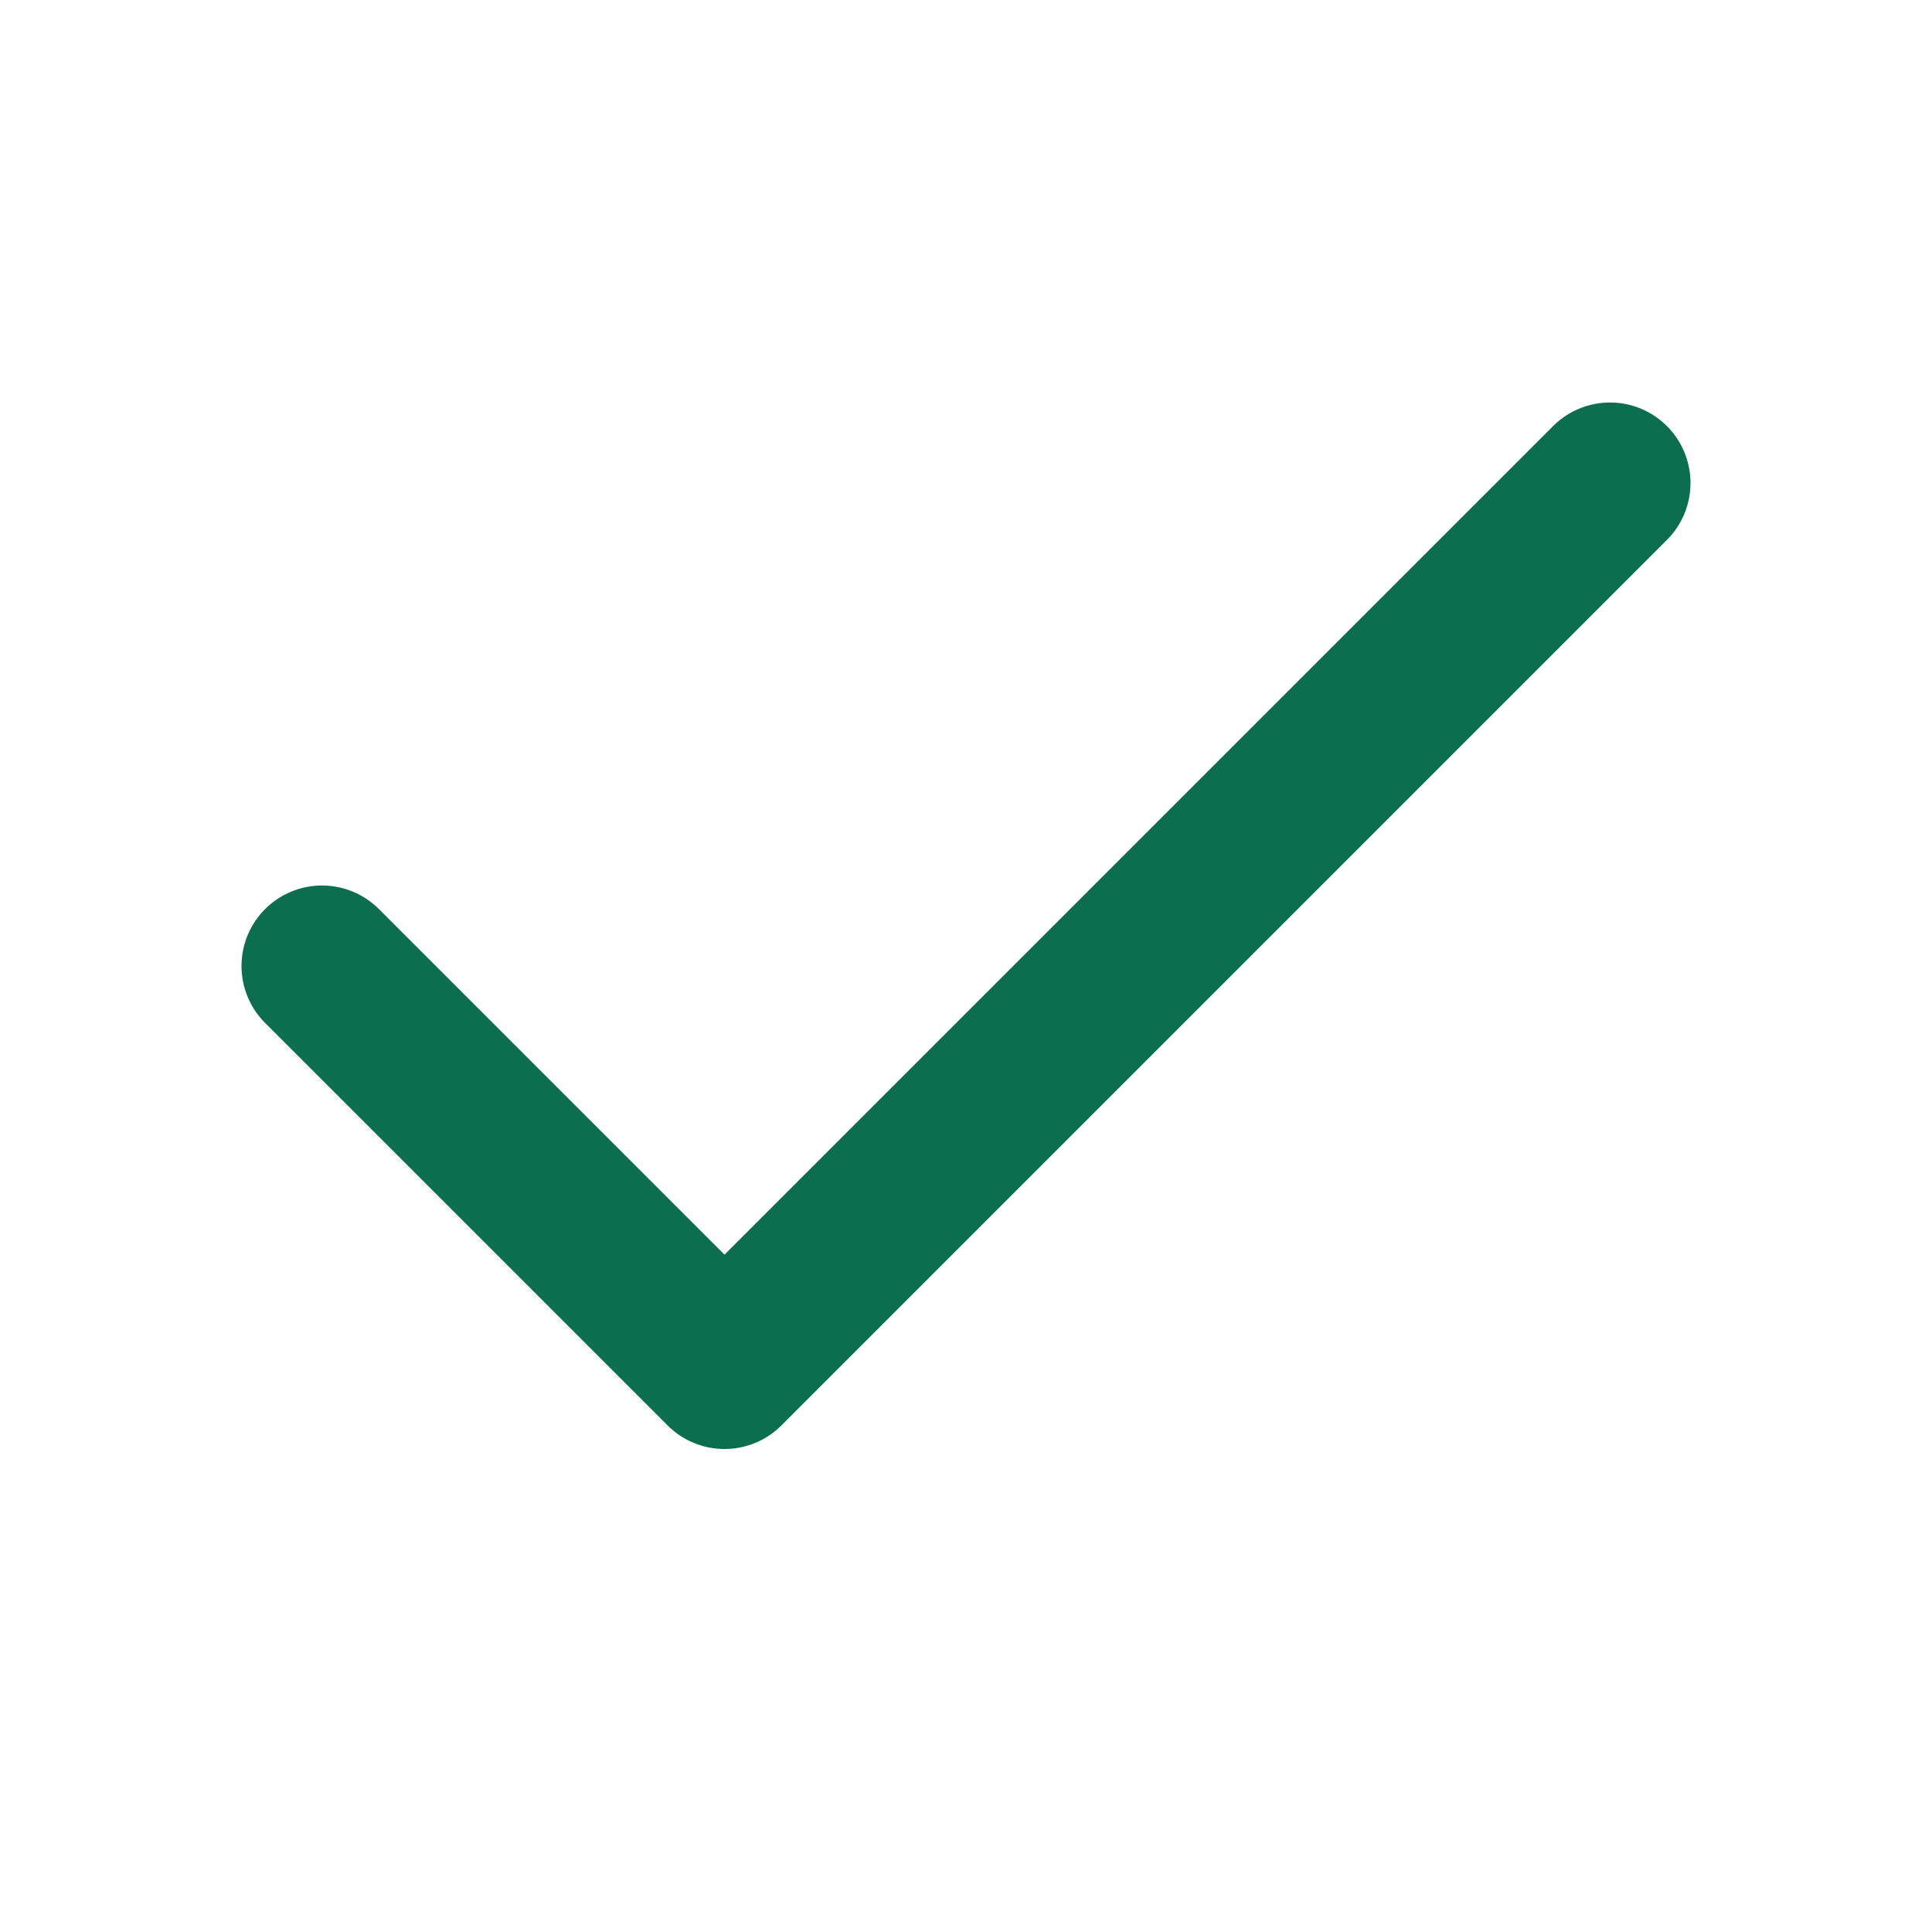
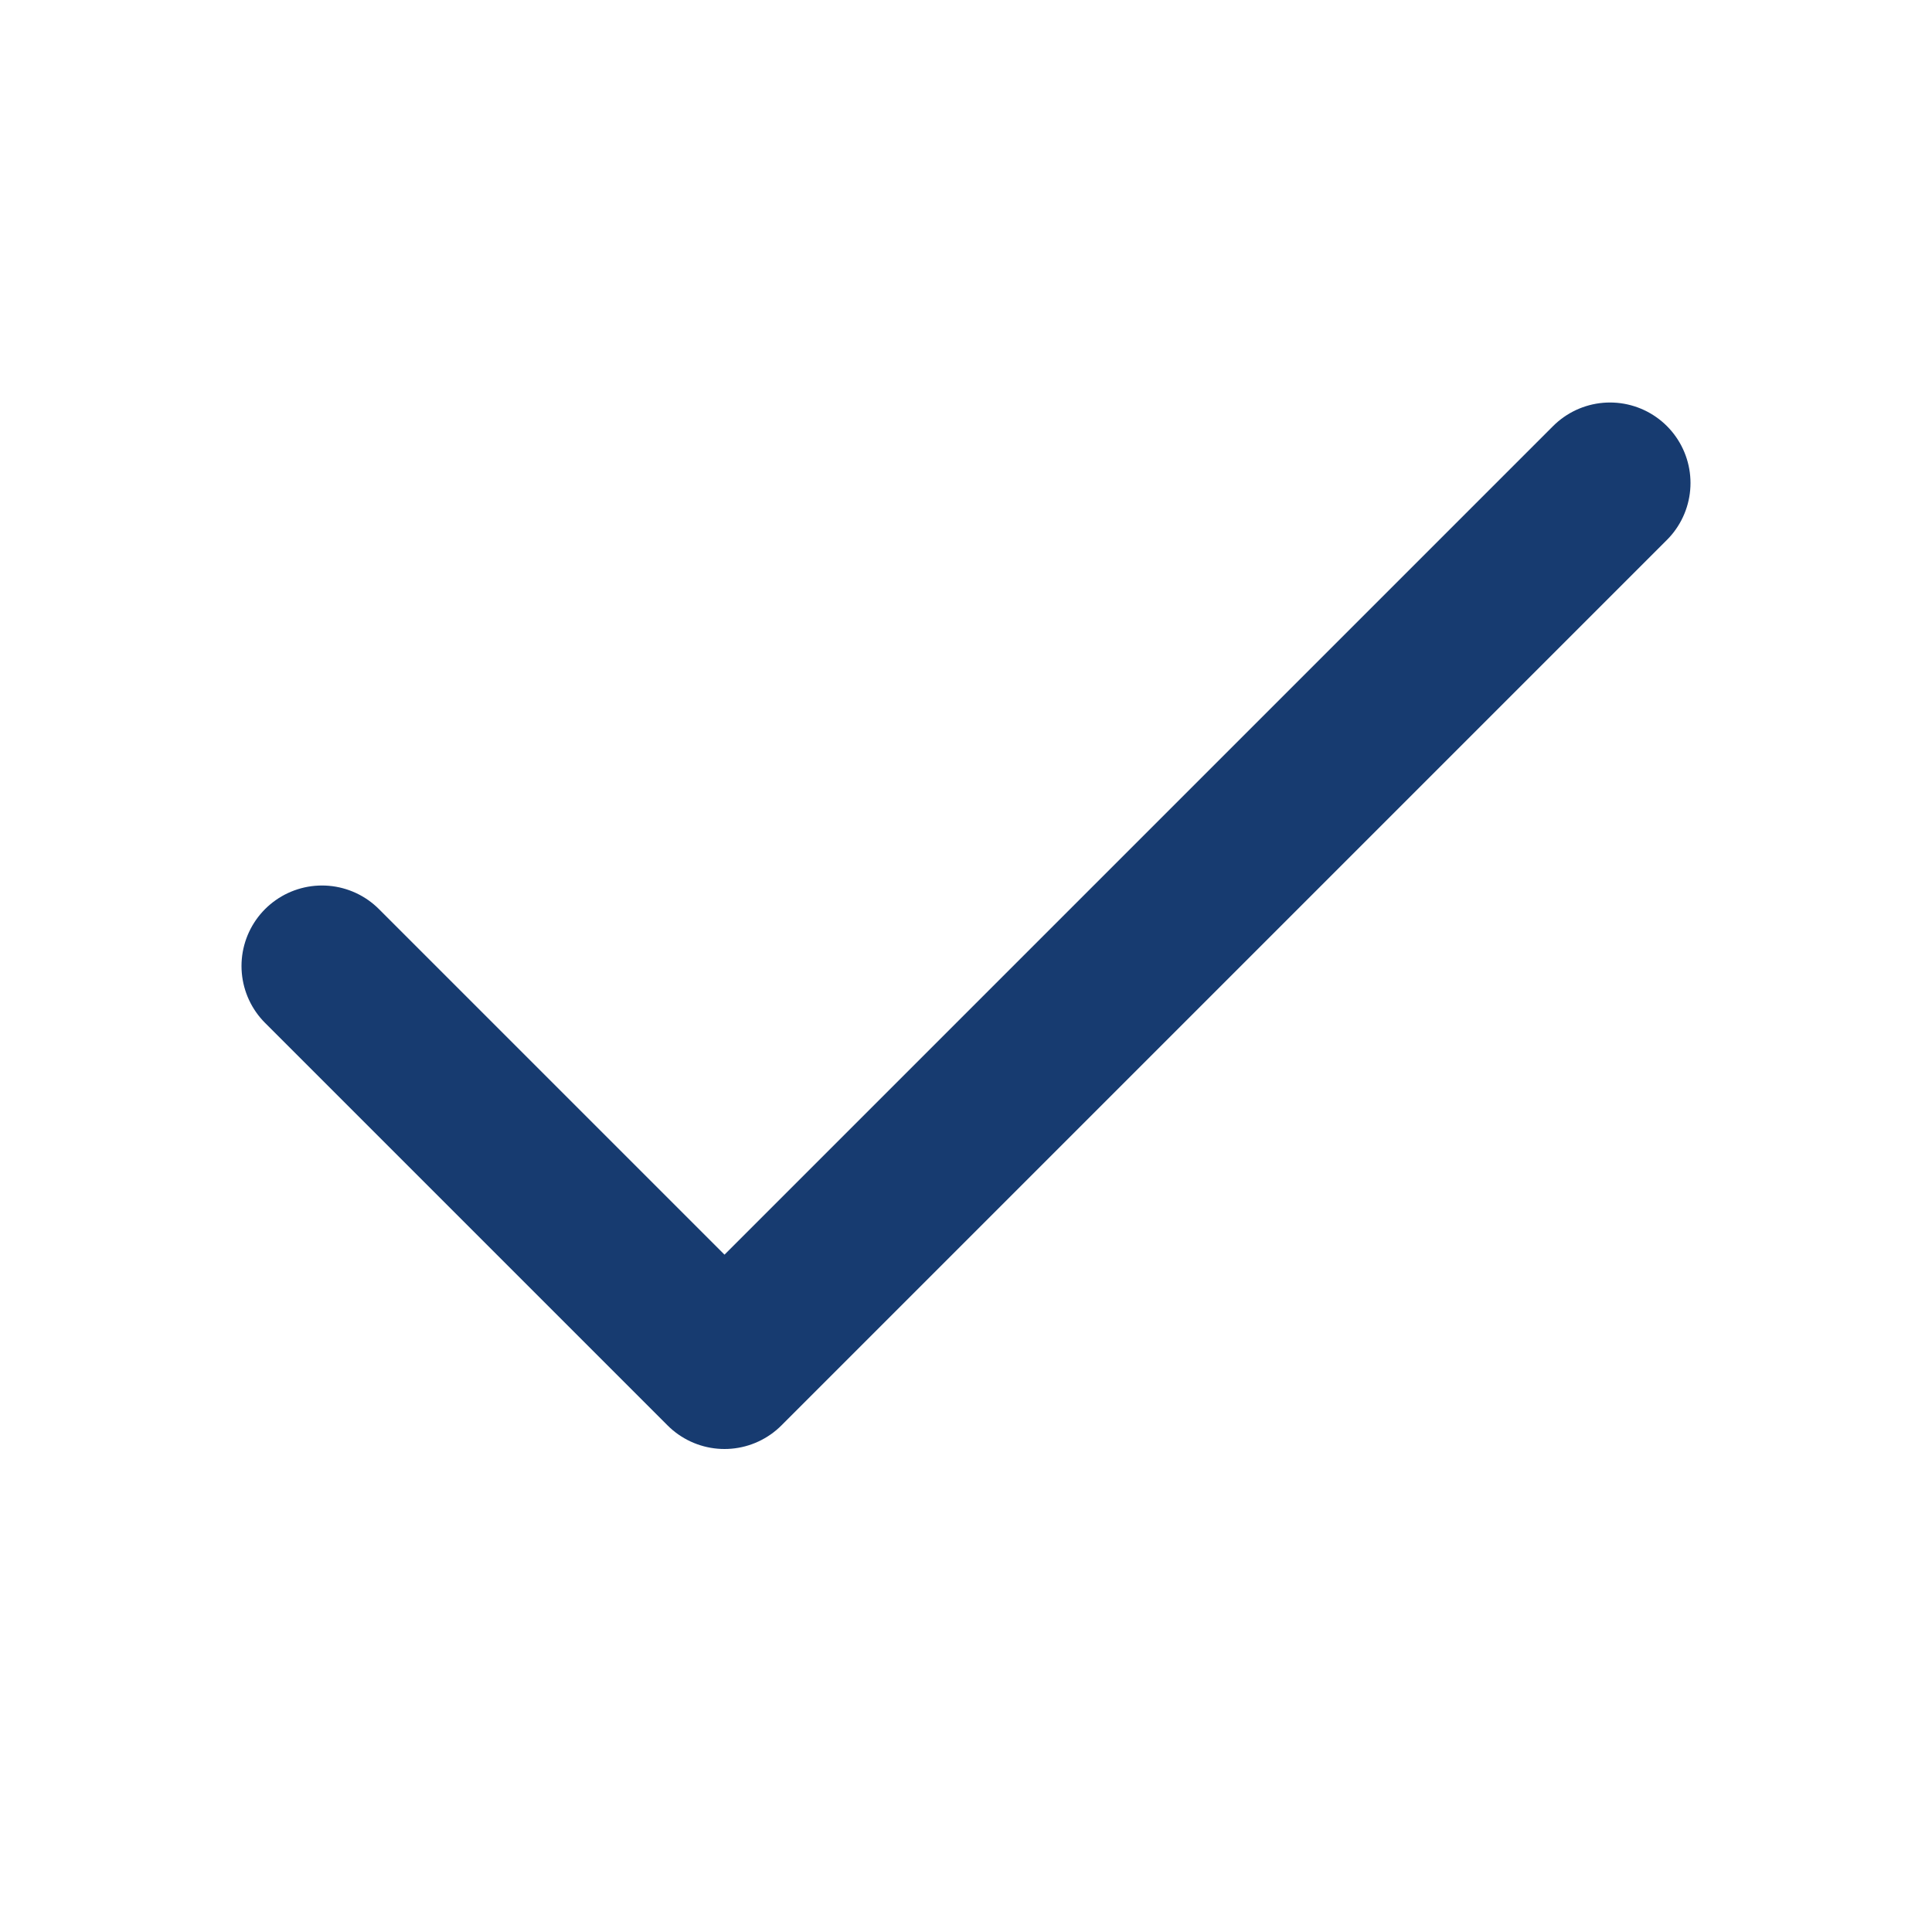
- <svg xmlns="http://www.w3.org/2000/svg" class="lucide lucide-check" width="24" height="24" viewBox="0 0 24 24" fill="none" stroke="#0b6e4f" stroke-width="2" stroke-linecap="round" stroke-linejoin="round">
+ <svg xmlns="http://www.w3.org/2000/svg" class="lucide lucide-check" width="24" height="24" viewBox="0 0 24 24" fill="none" stroke="#173B70" stroke-width="2" stroke-linecap="round" stroke-linejoin="round">
  <path d="M20 6 9 17l-5-5" />
</svg>
